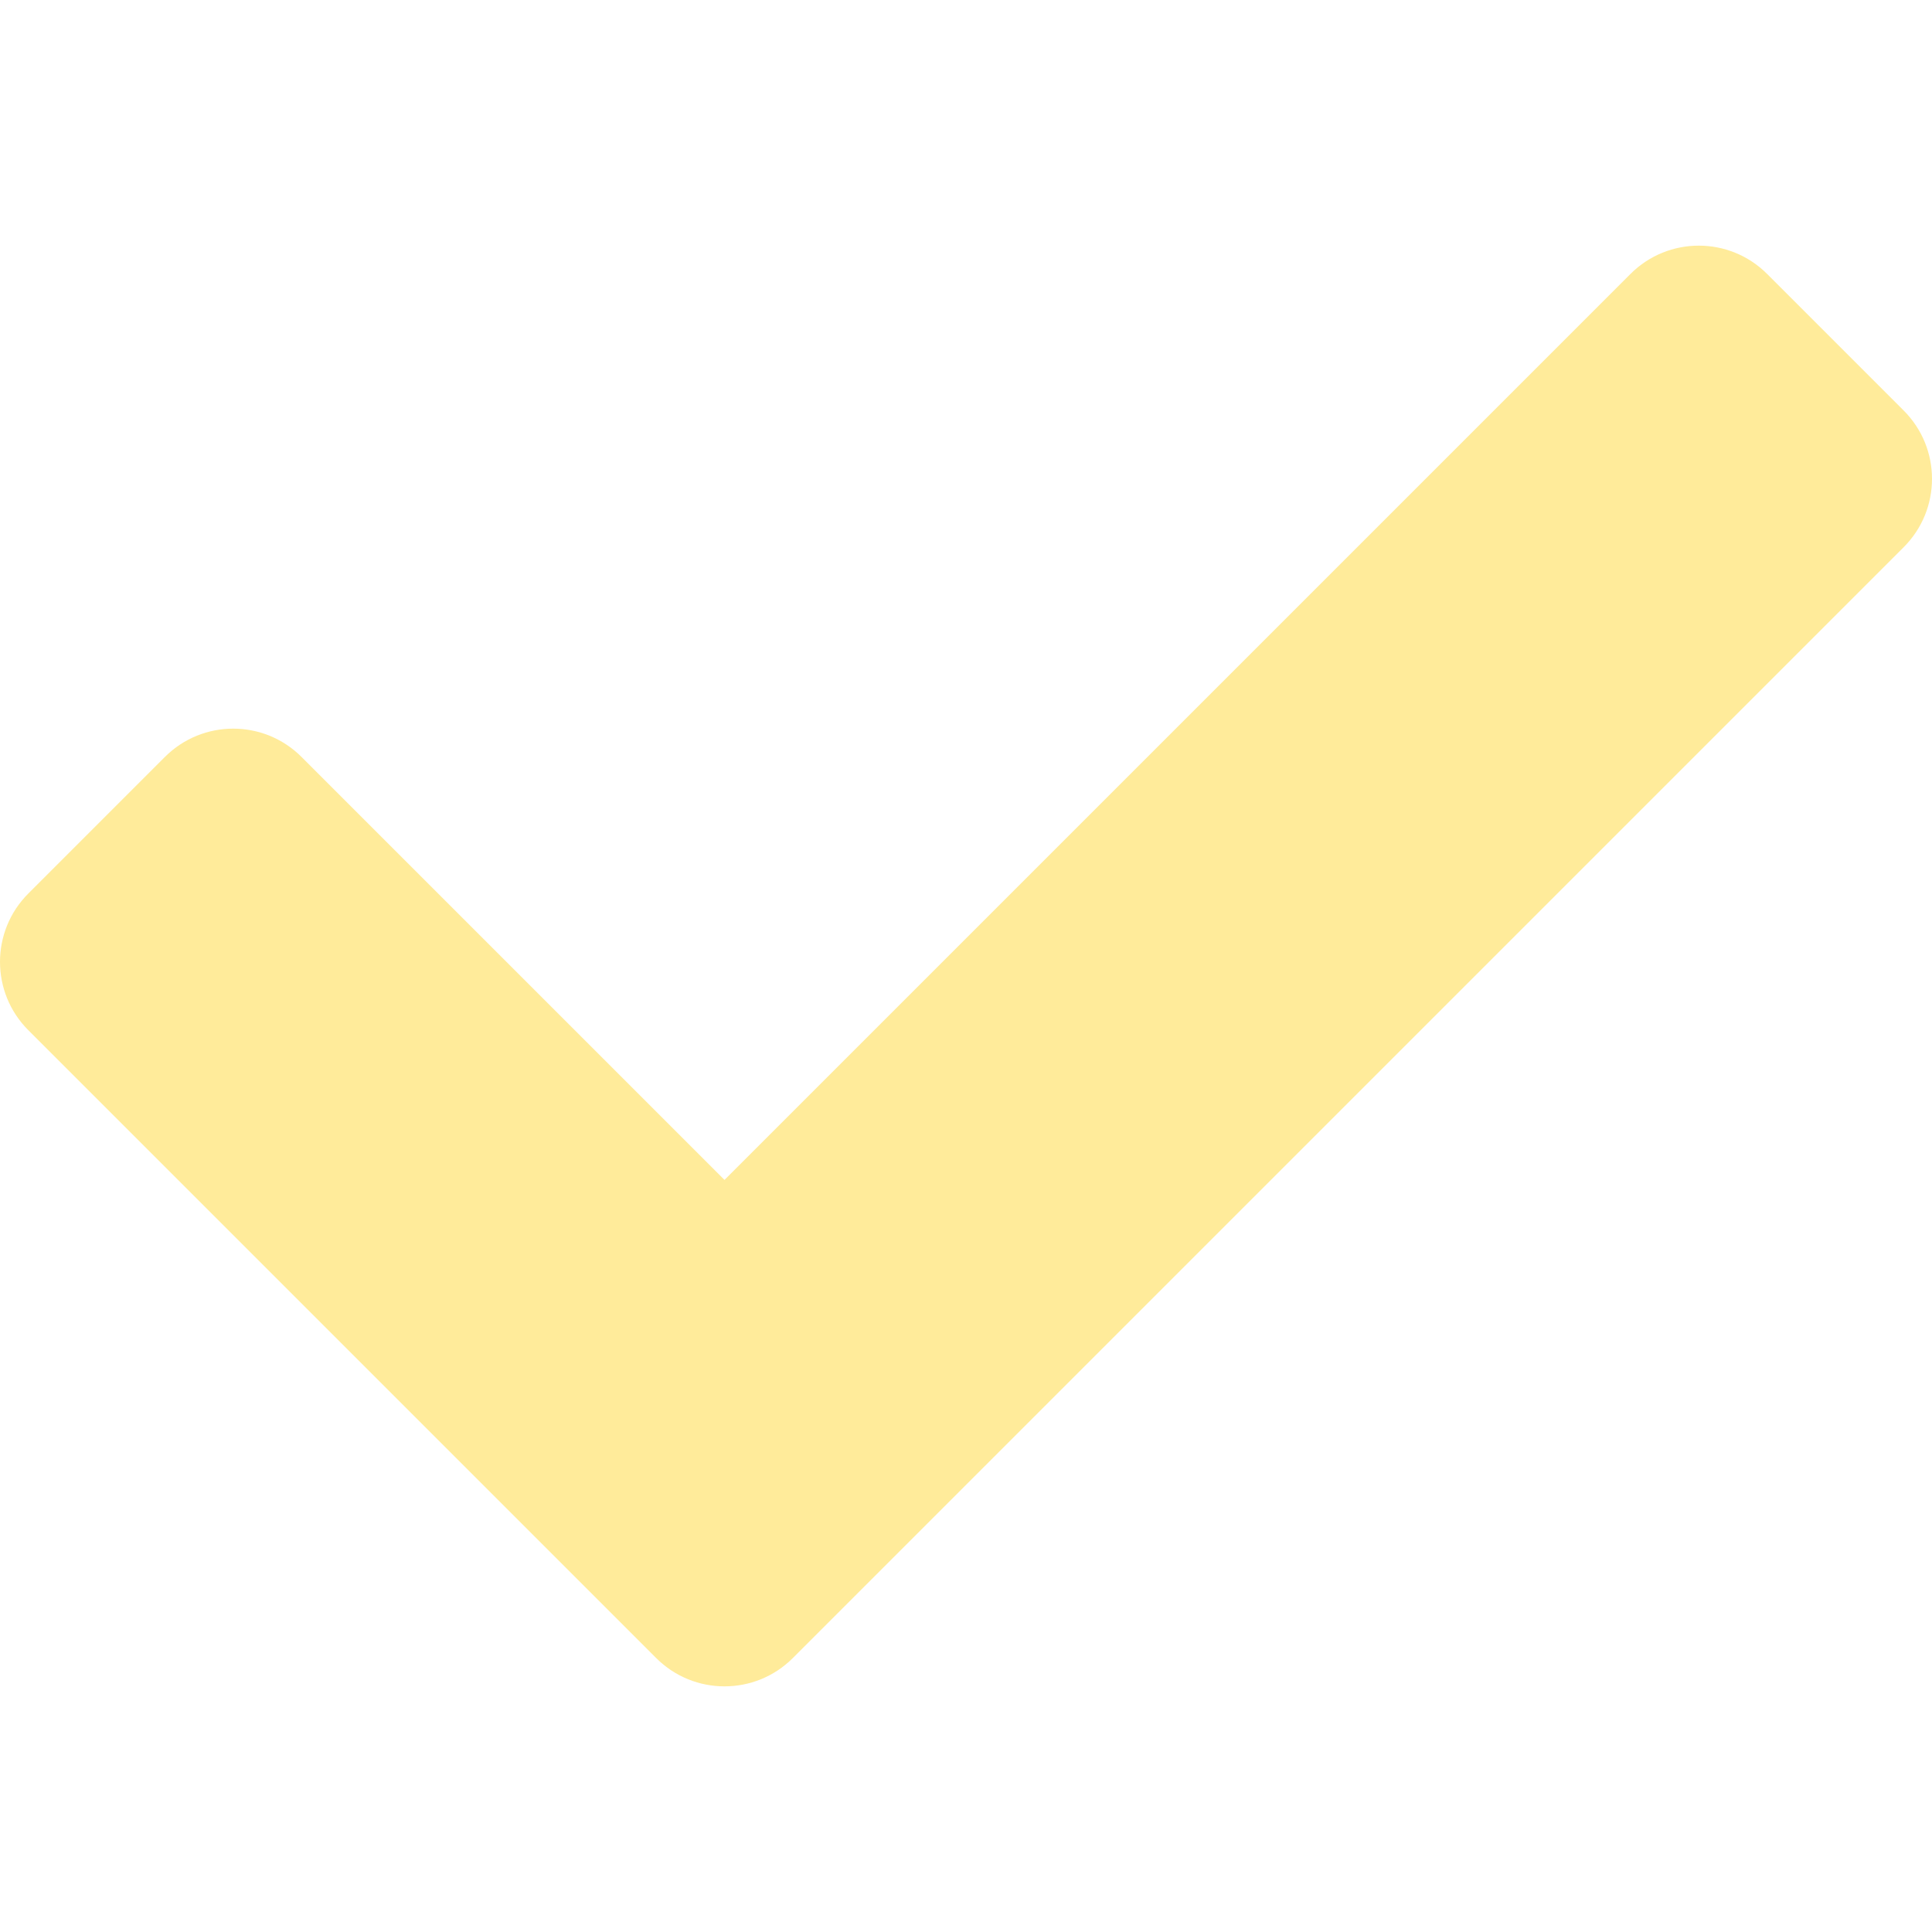
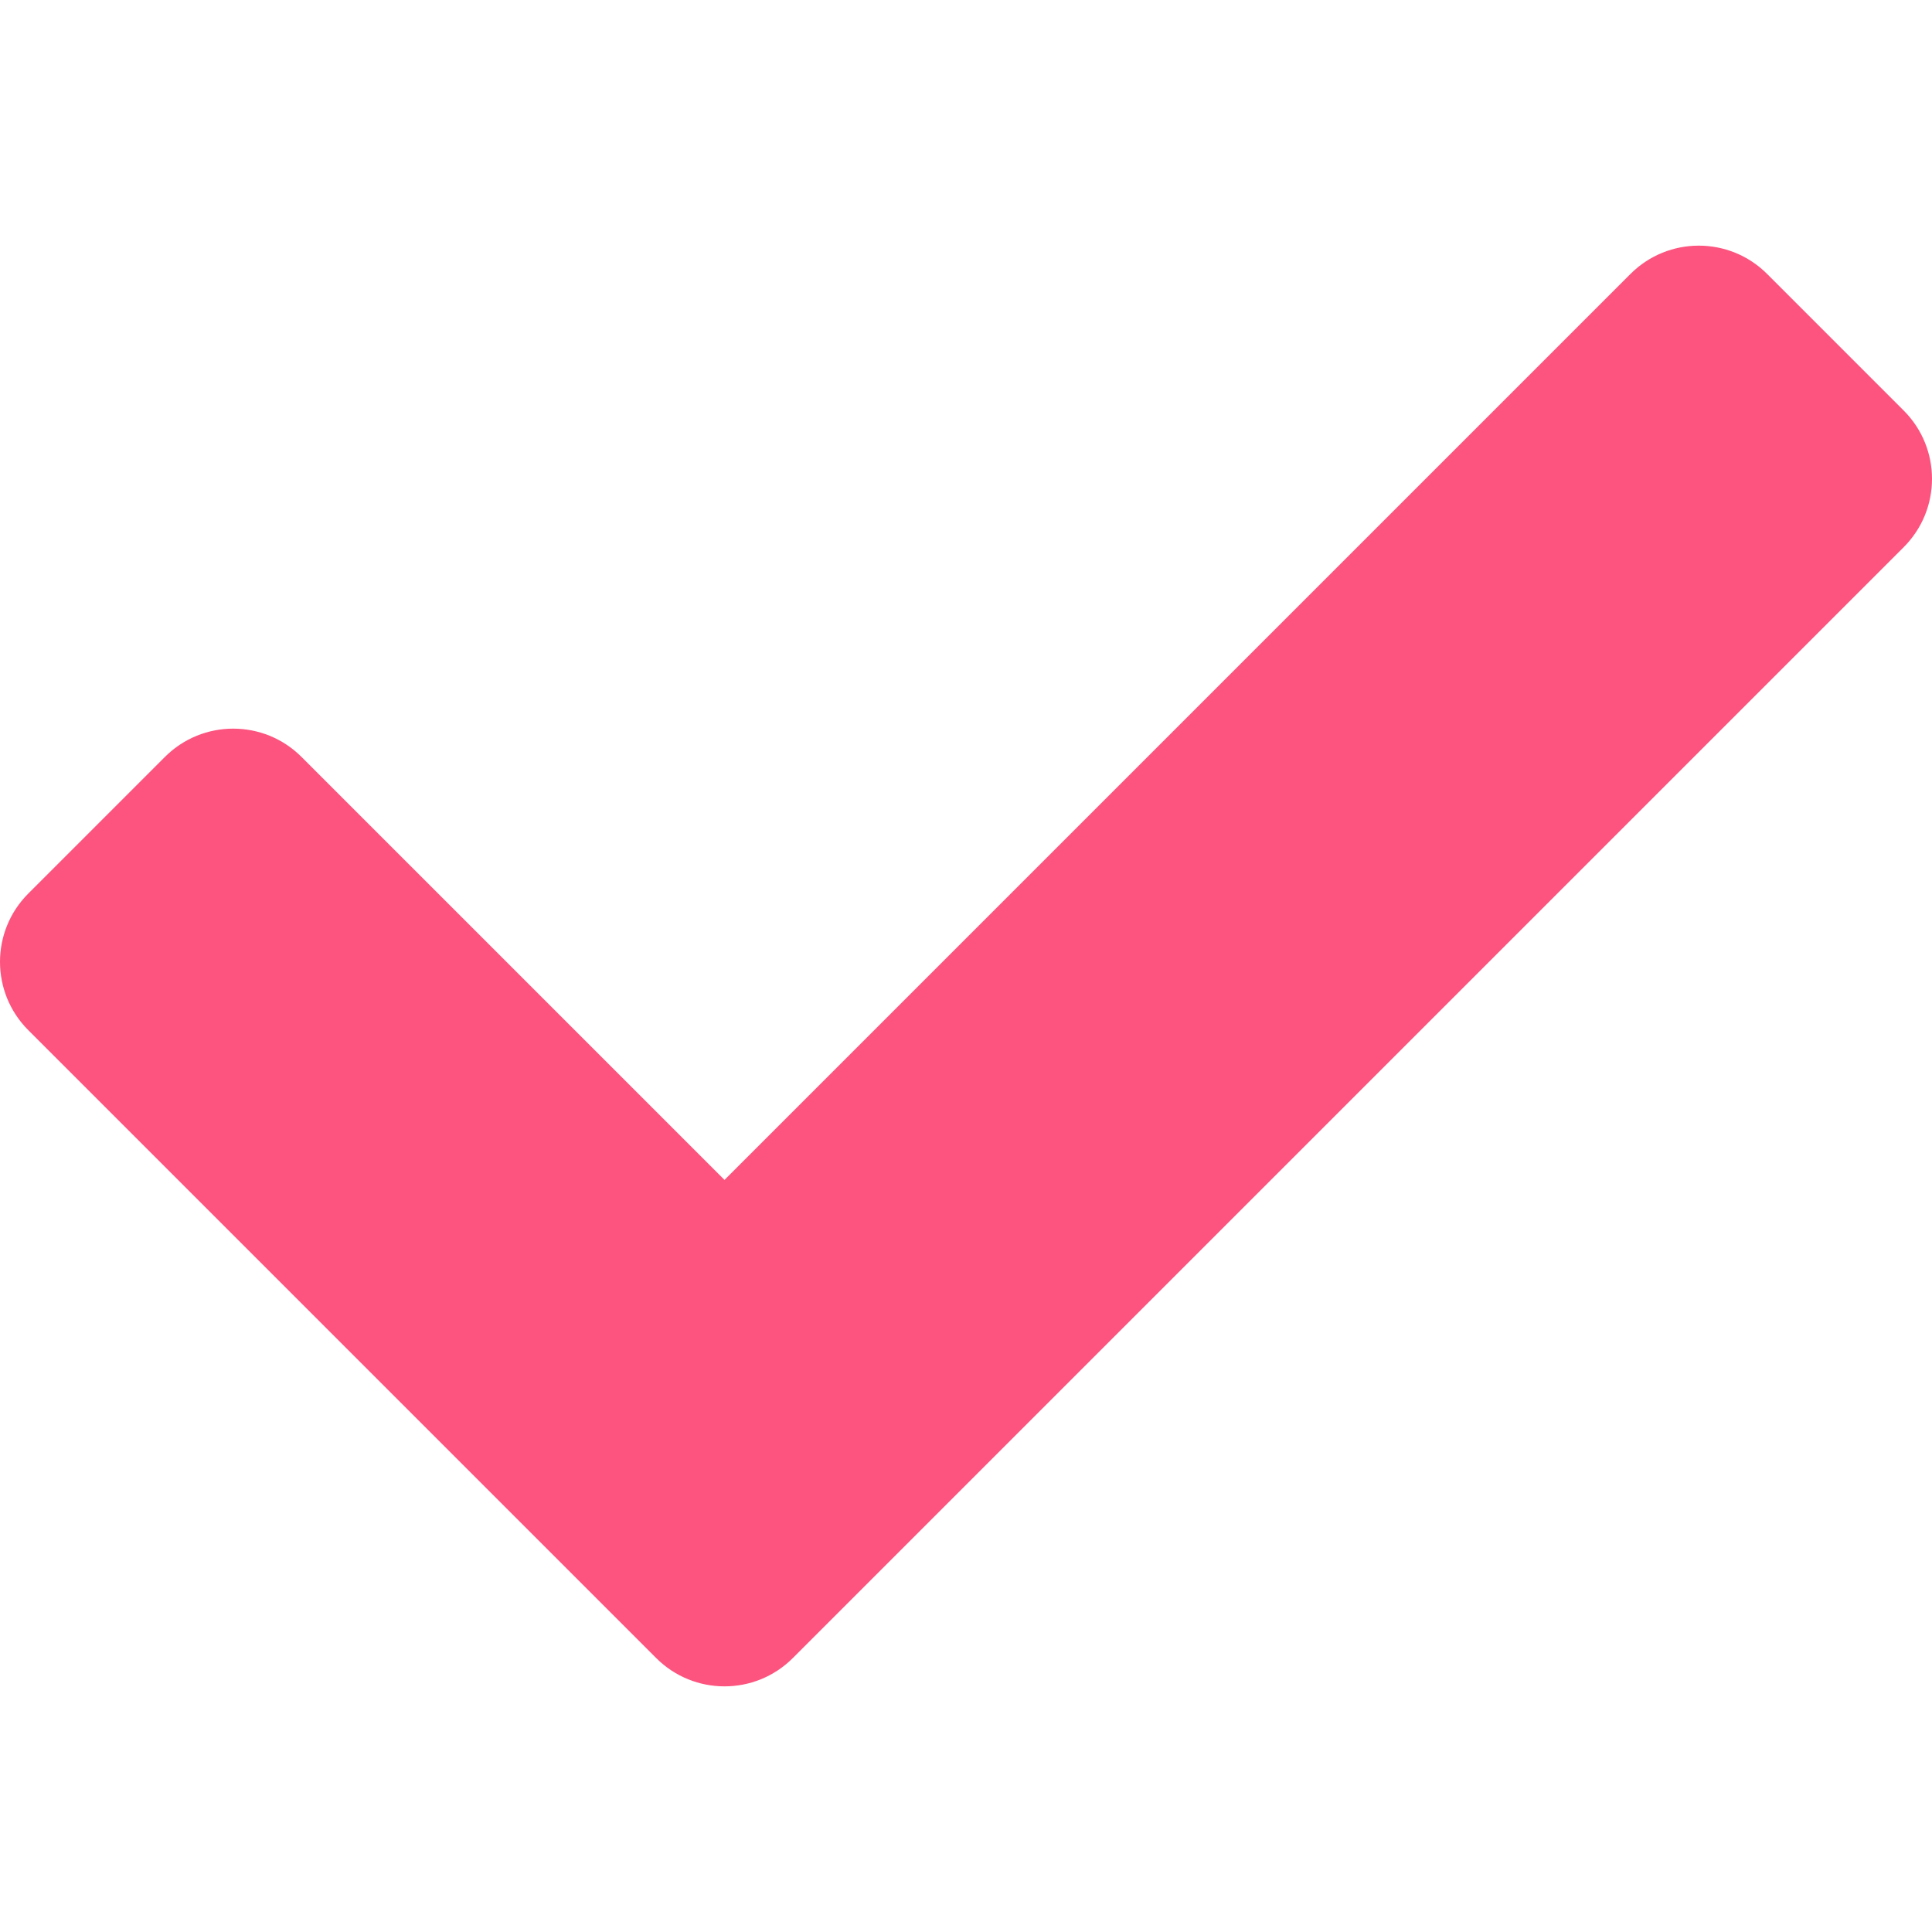
- <svg xmlns="http://www.w3.org/2000/svg" fill="#FFEB9A" viewBox="0 0 512 512">
+ <svg xmlns="http://www.w3.org/2000/svg" fill="#FC547E" viewBox="0 0 512 512">
  <path d="M173.898 439.404l-166.4-166.4c-9.997-9.997-9.997-26.206 0-36.204l36.203-36.204c9.997-9.998 26.207-9.998 36.204 0L192 312.69 432.095 72.596c9.997-9.997 26.207-9.997 36.204 0l36.203 36.204c9.997 9.997 9.997 26.206 0 36.204l-294.4 294.401c-9.998 9.997-26.207 9.997-36.204-.001z" />
</svg>
